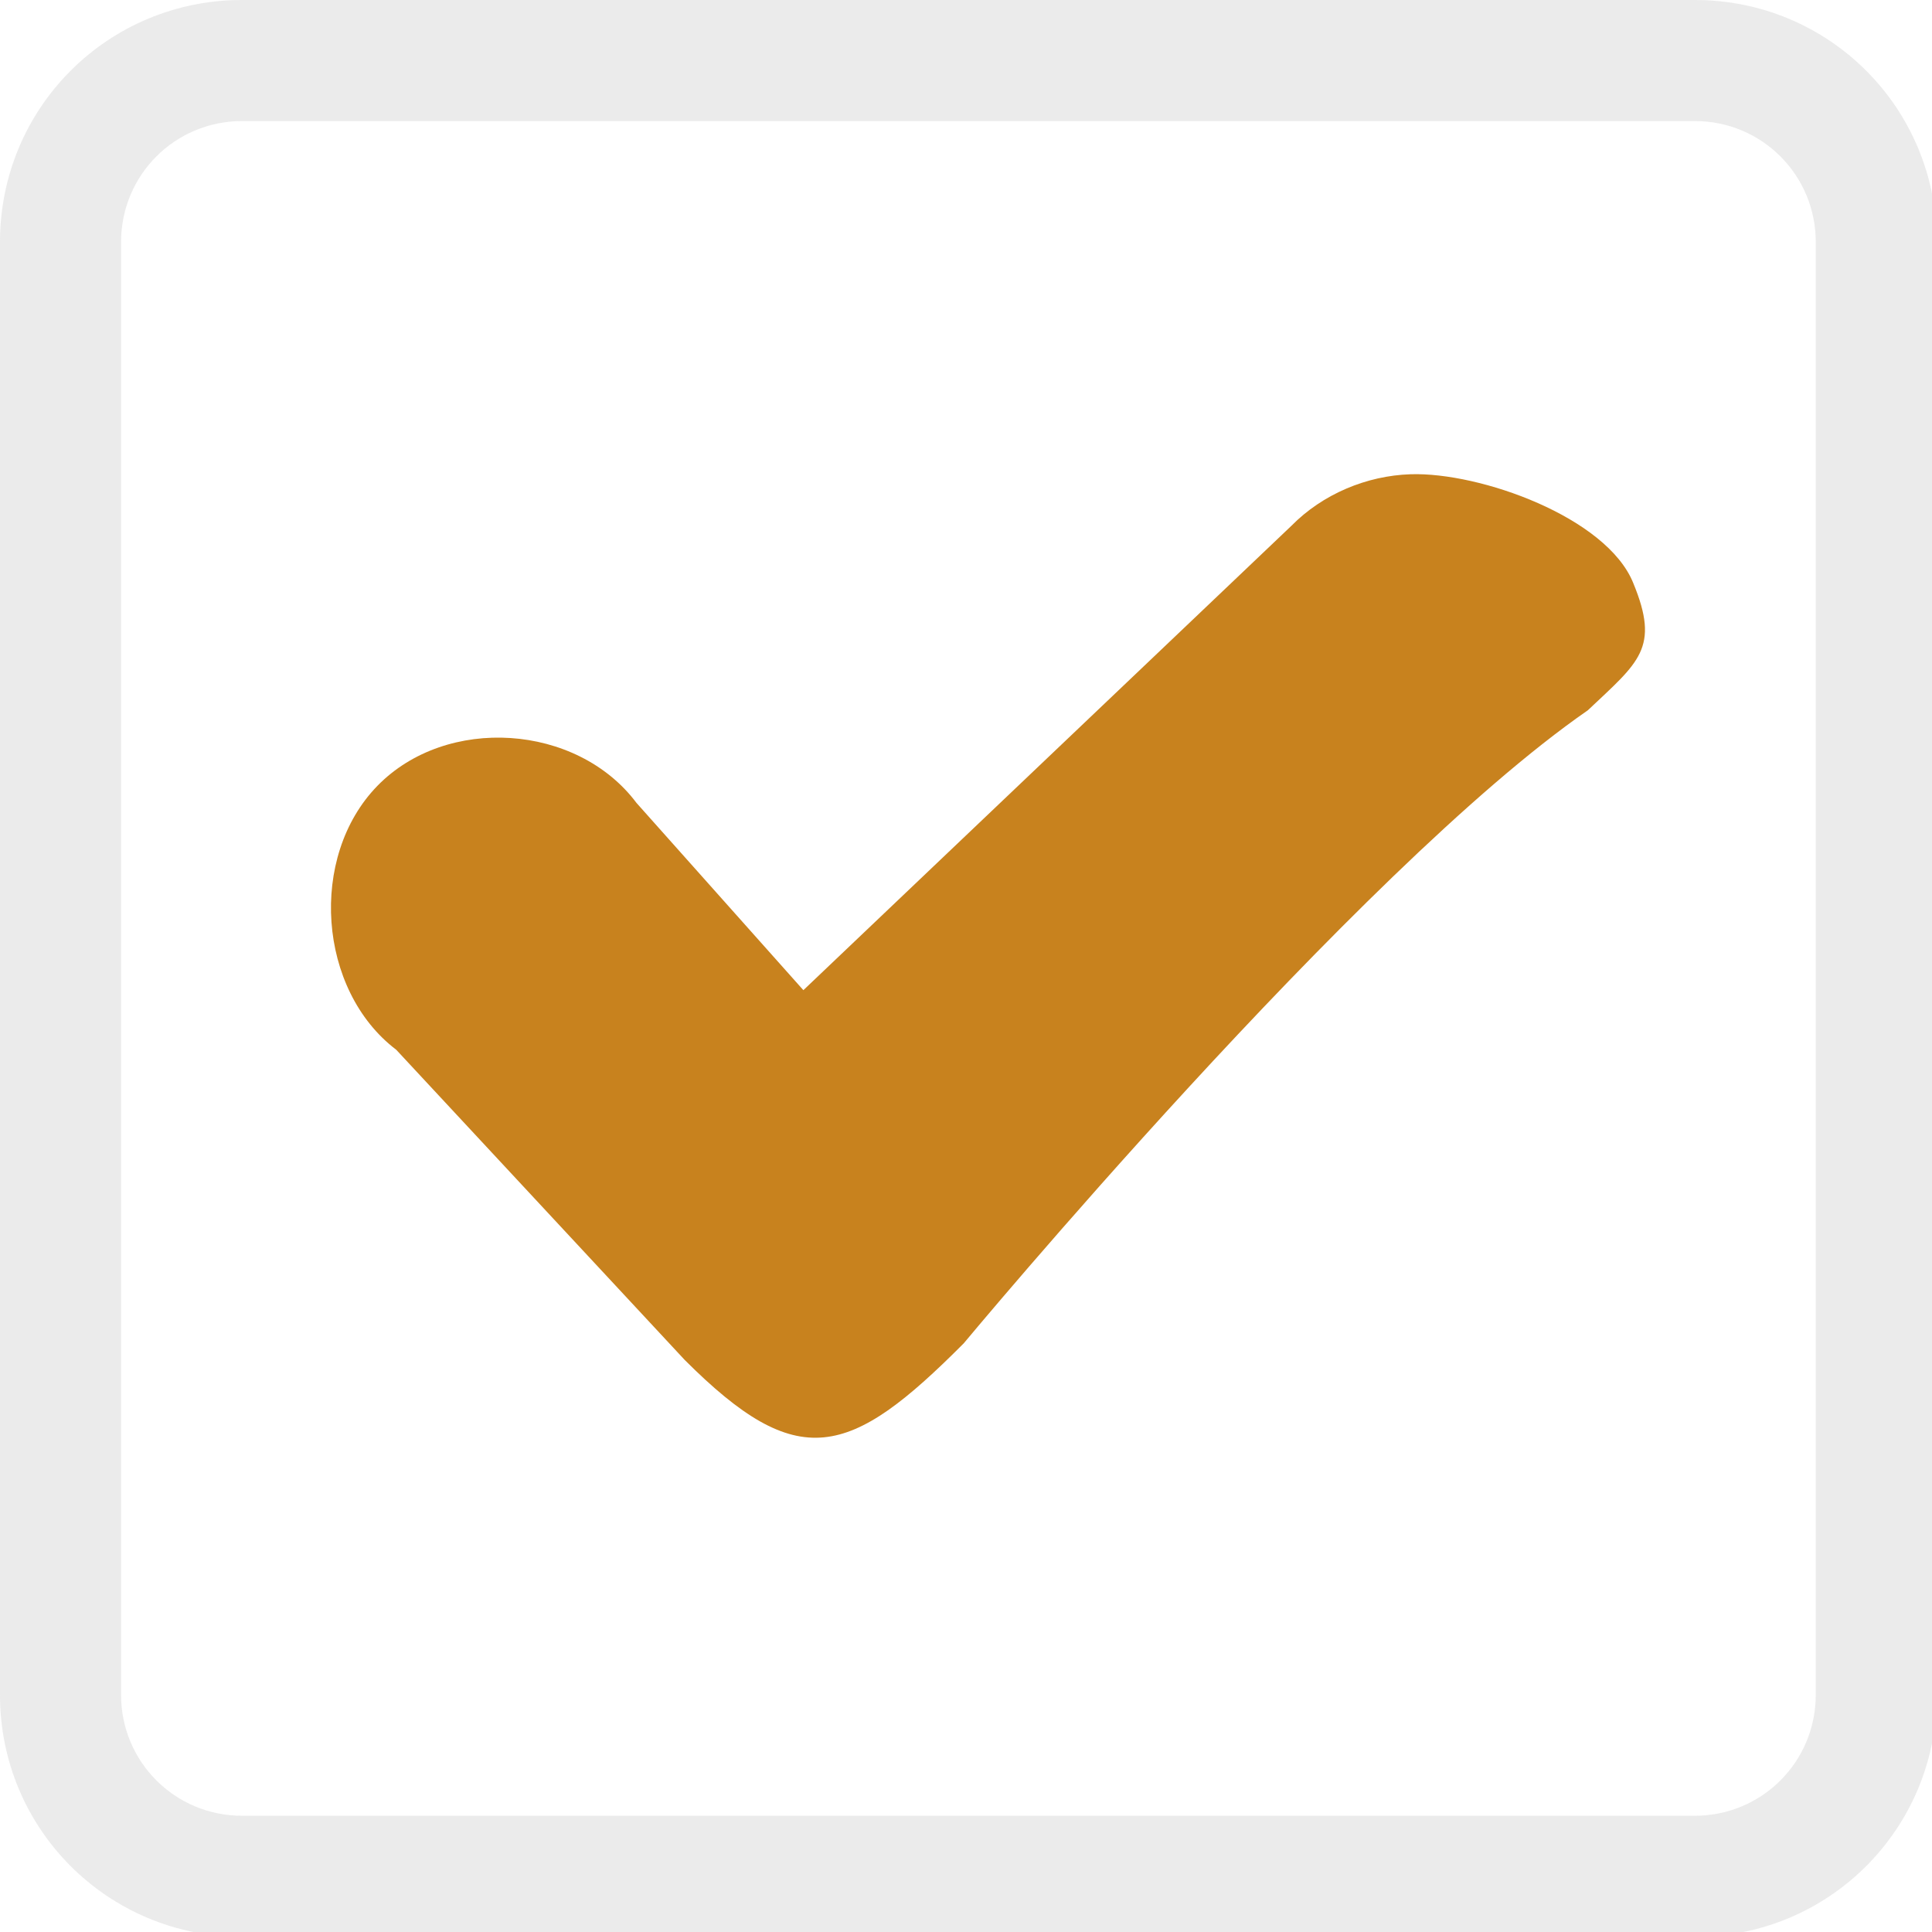
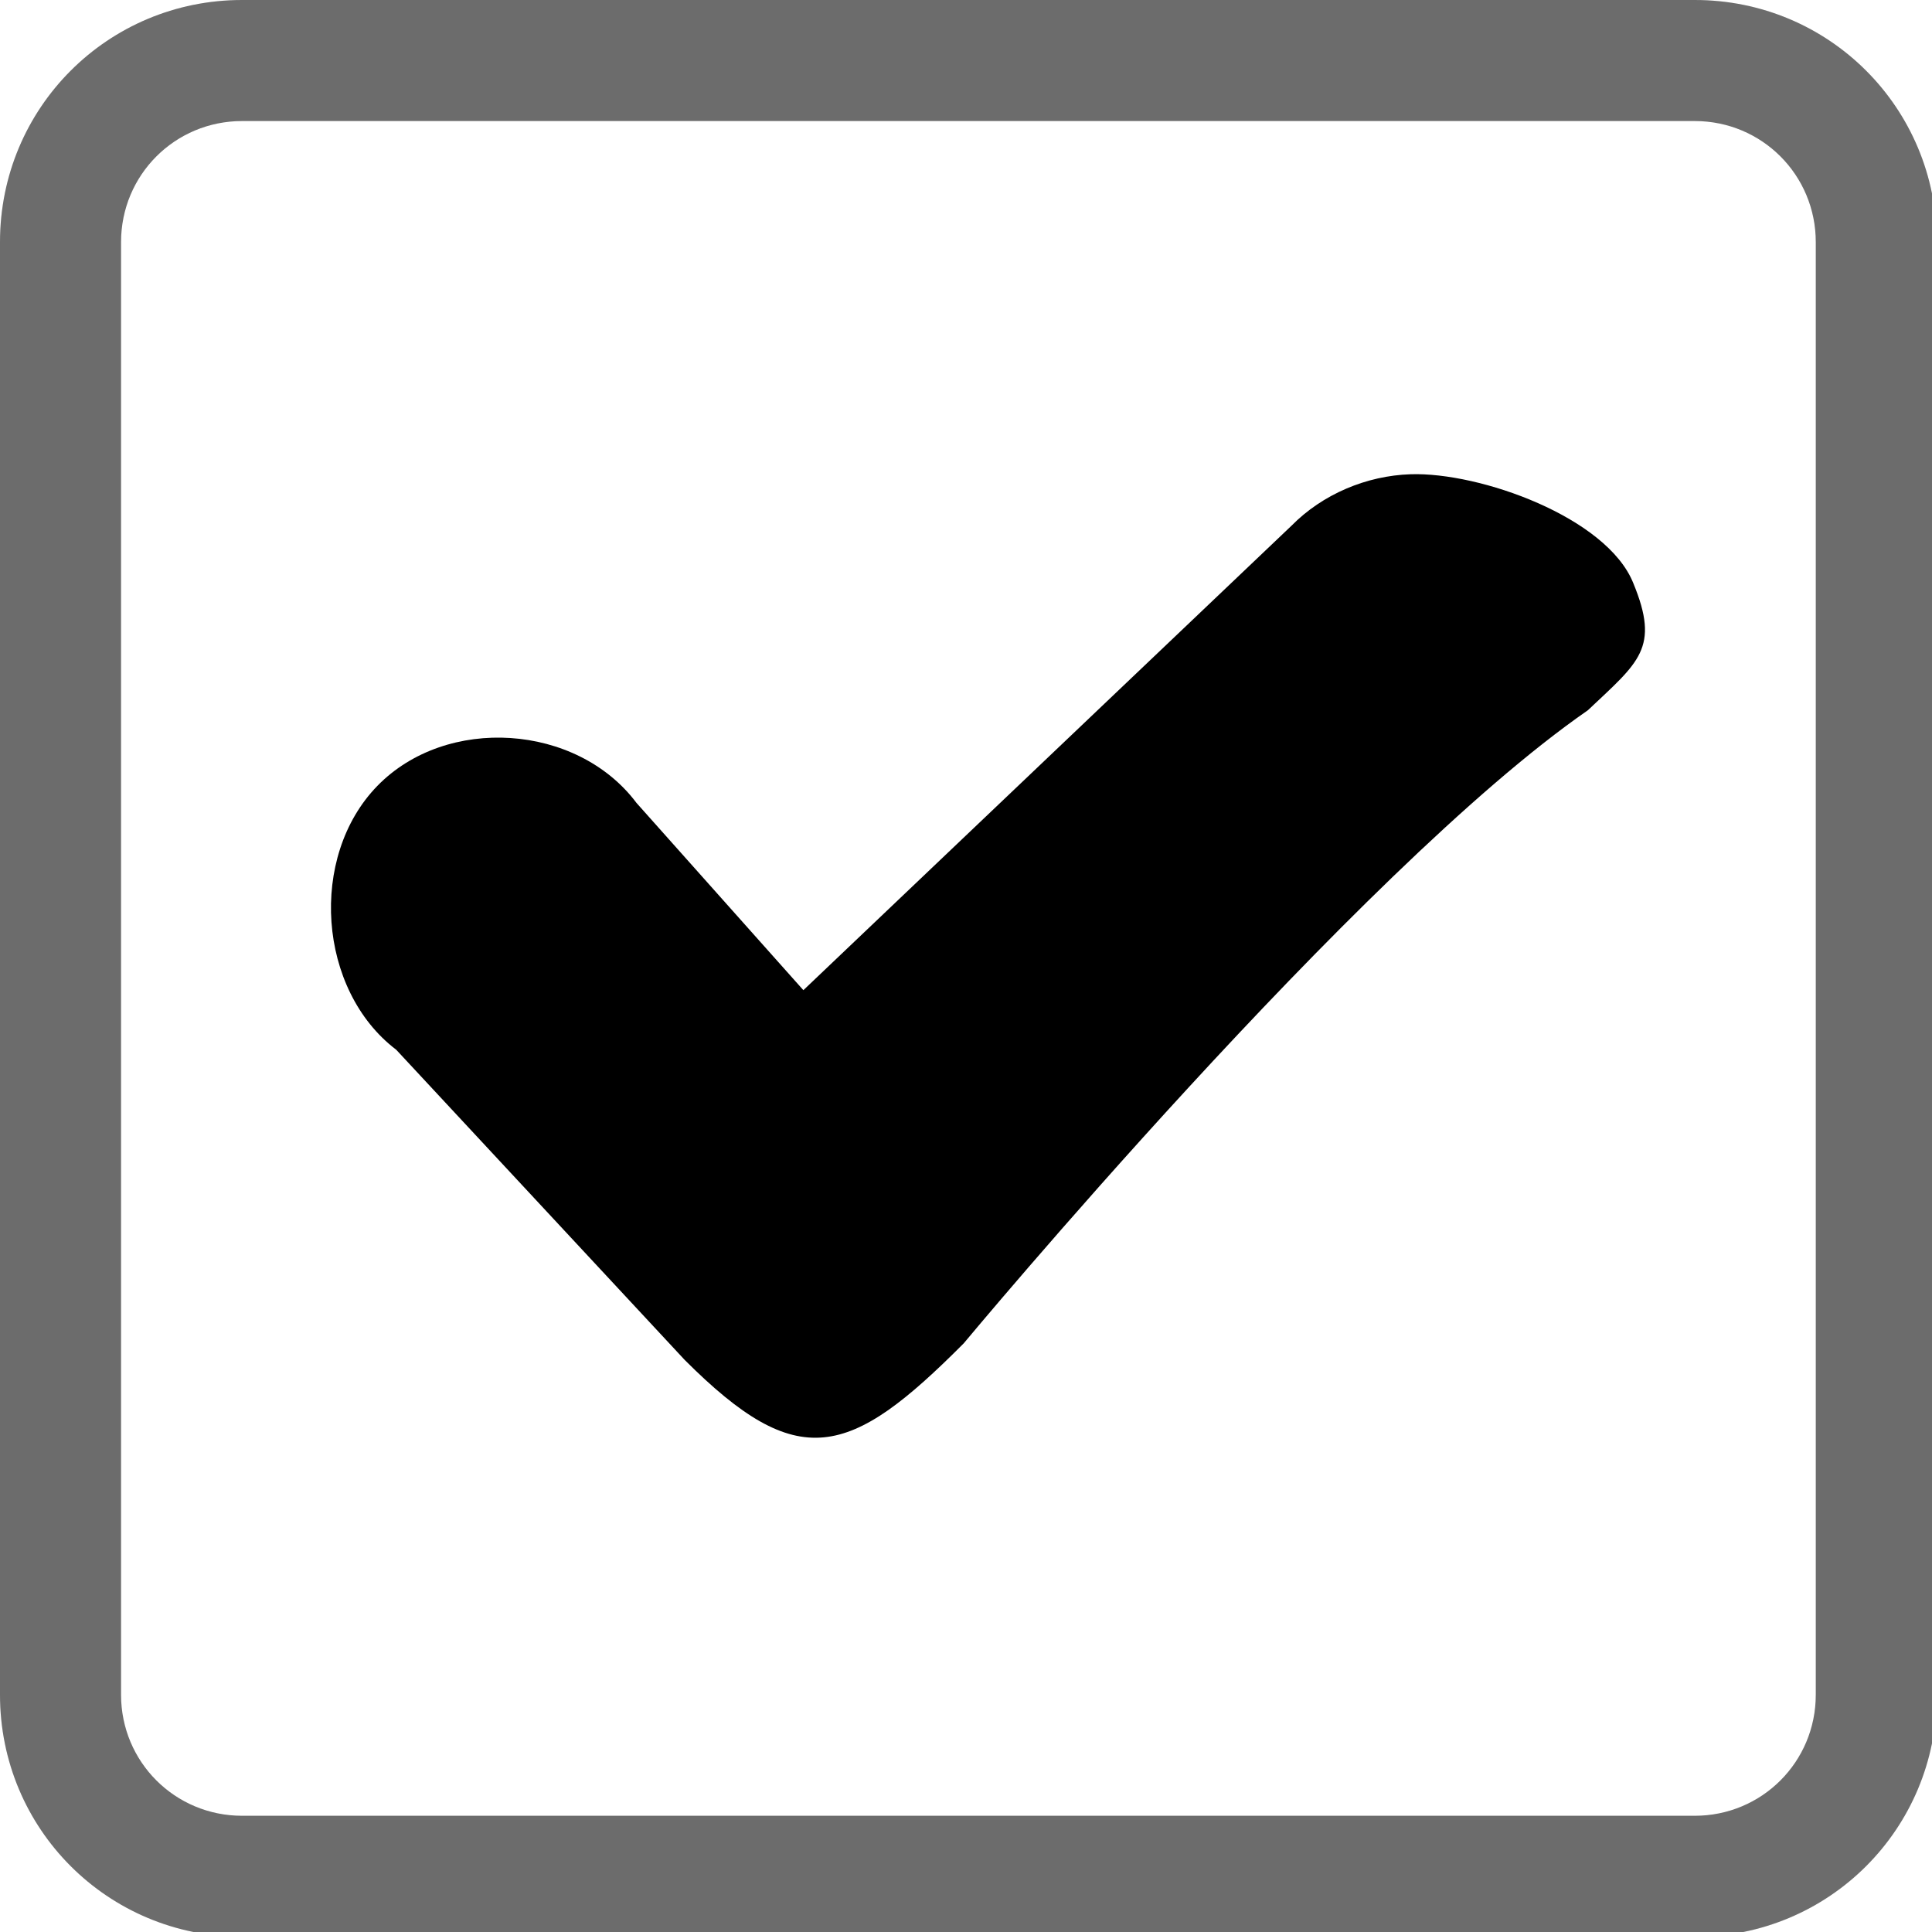
<svg xmlns="http://www.w3.org/2000/svg" width="133pt" height="133pt" viewBox="0 0 133 133" version="1.1">
  <g id="surface1">
-     <path style=" stroke:none;fill-rule:nonzero;fill:#dcdcdc;fill-opacity:0.5;" d="M 16.668 0 C 7.422 0 0 7.422 0 16.668 L 0 116.668 C 0 125.91 7.422 133.332 16.668 133.332 L 116.668 133.332 C 125.91 133.332 133.332 125.91 133.332 116.668 L 133.332 16.668 C 133.332 7.422 125.91 0 116.668 0 Z M 16.668 8.332 L 116.668 8.332 C 121.289 8.332 125 12.043 125 16.668 L 125 116.668 C 125 121.289 121.289 125 116.668 125 L 16.668 125 C 12.043 125 8.332 121.289 8.332 116.668 L 8.332 16.668 C 8.332 12.043 12.043 8.332 16.668 8.332 Z M 16.668 8.332 " />
-     <path style=" stroke:none;fill-rule:nonzero;fill:#dcdcdc;fill-opacity:0.15;" d="M 16.668 0 C 7.422 0 0 7.422 0 16.668 L 0 116.668 C 0 125.91 7.422 133.332 16.668 133.332 L 116.668 133.332 C 125.91 133.332 133.332 125.91 133.332 116.668 L 133.332 16.668 C 133.332 7.422 125.91 0 116.668 0 Z M 16.668 8.332 L 116.668 8.332 C 121.289 8.332 125 12.043 125 16.668 L 125 116.668 C 125 121.289 121.289 125 116.668 125 L 16.668 125 C 12.043 125 8.332 121.289 8.332 116.668 L 8.332 16.668 C 8.332 12.043 12.043 8.332 16.668 8.332 Z M 16.668 8.332 " />
-     <path style=" stroke:none;fill-rule:nonzero;fill:#c8821e;fill-opacity:1;" d="M 97.102 32.648 C 94.074 32.746 91.047 34.016 88.898 36.199 L 55.305 68.164 L 43.816 55.273 C 39.715 49.805 30.73 49.219 25.977 54.102 C 21.223 58.984 21.875 68.164 27.277 72.266 L 47.137 93.621 C 54.949 101.434 58.465 100.391 66.34 92.48 C 66.34 92.48 93.426 59.895 109.309 48.895 C 112.824 45.574 114.289 44.629 112.434 40.137 C 110.613 35.613 101.887 32.488 97.102 32.648 Z M 97.102 32.648 " />
+     <path style=" stroke:none;fill-rule:nonzero;fill:#{{base05-hex}};fill-opacity:0.5;" d="M 16.668 0 C 7.422 0 0 7.422 0 16.668 L 0 116.668 C 0 125.91 7.422 133.332 16.668 133.332 L 116.668 133.332 C 125.91 133.332 133.332 125.91 133.332 116.668 L 133.332 16.668 C 133.332 7.422 125.91 0 116.668 0 Z M 16.668 8.332 L 116.668 8.332 C 121.289 8.332 125 12.043 125 16.668 L 125 116.668 C 125 121.289 121.289 125 116.668 125 L 16.668 125 C 12.043 125 8.332 121.289 8.332 116.668 L 8.332 16.668 C 8.332 12.043 12.043 8.332 16.668 8.332 Z M 16.668 8.332 " />
+     <path style=" stroke:none;fill-rule:nonzero;fill:#{{base05-hex}};fill-opacity:0.15;" d="M 16.668 0 C 7.422 0 0 7.422 0 16.668 L 0 116.668 C 0 125.91 7.422 133.332 16.668 133.332 L 116.668 133.332 C 125.91 133.332 133.332 125.91 133.332 116.668 L 133.332 16.668 C 133.332 7.422 125.91 0 116.668 0 Z M 16.668 8.332 L 116.668 8.332 C 121.289 8.332 125 12.043 125 16.668 L 125 116.668 C 125 121.289 121.289 125 116.668 125 L 16.668 125 C 12.043 125 8.332 121.289 8.332 116.668 L 8.332 16.668 C 8.332 12.043 12.043 8.332 16.668 8.332 Z M 16.668 8.332 " />
+     <path style=" stroke:none;fill-rule:nonzero;fill:#{{base0A-hex}};fill-opacity:1;" d="M 97.102 32.648 C 94.074 32.746 91.047 34.016 88.898 36.199 L 55.305 68.164 L 43.816 55.273 C 39.715 49.805 30.73 49.219 25.977 54.102 C 21.223 58.984 21.875 68.164 27.277 72.266 L 47.137 93.621 C 54.949 101.434 58.465 100.391 66.34 92.48 C 66.34 92.48 93.426 59.895 109.309 48.895 C 112.824 45.574 114.289 44.629 112.434 40.137 C 110.613 35.613 101.887 32.488 97.102 32.648 Z M 97.102 32.648 " />
  </g>
</svg>
